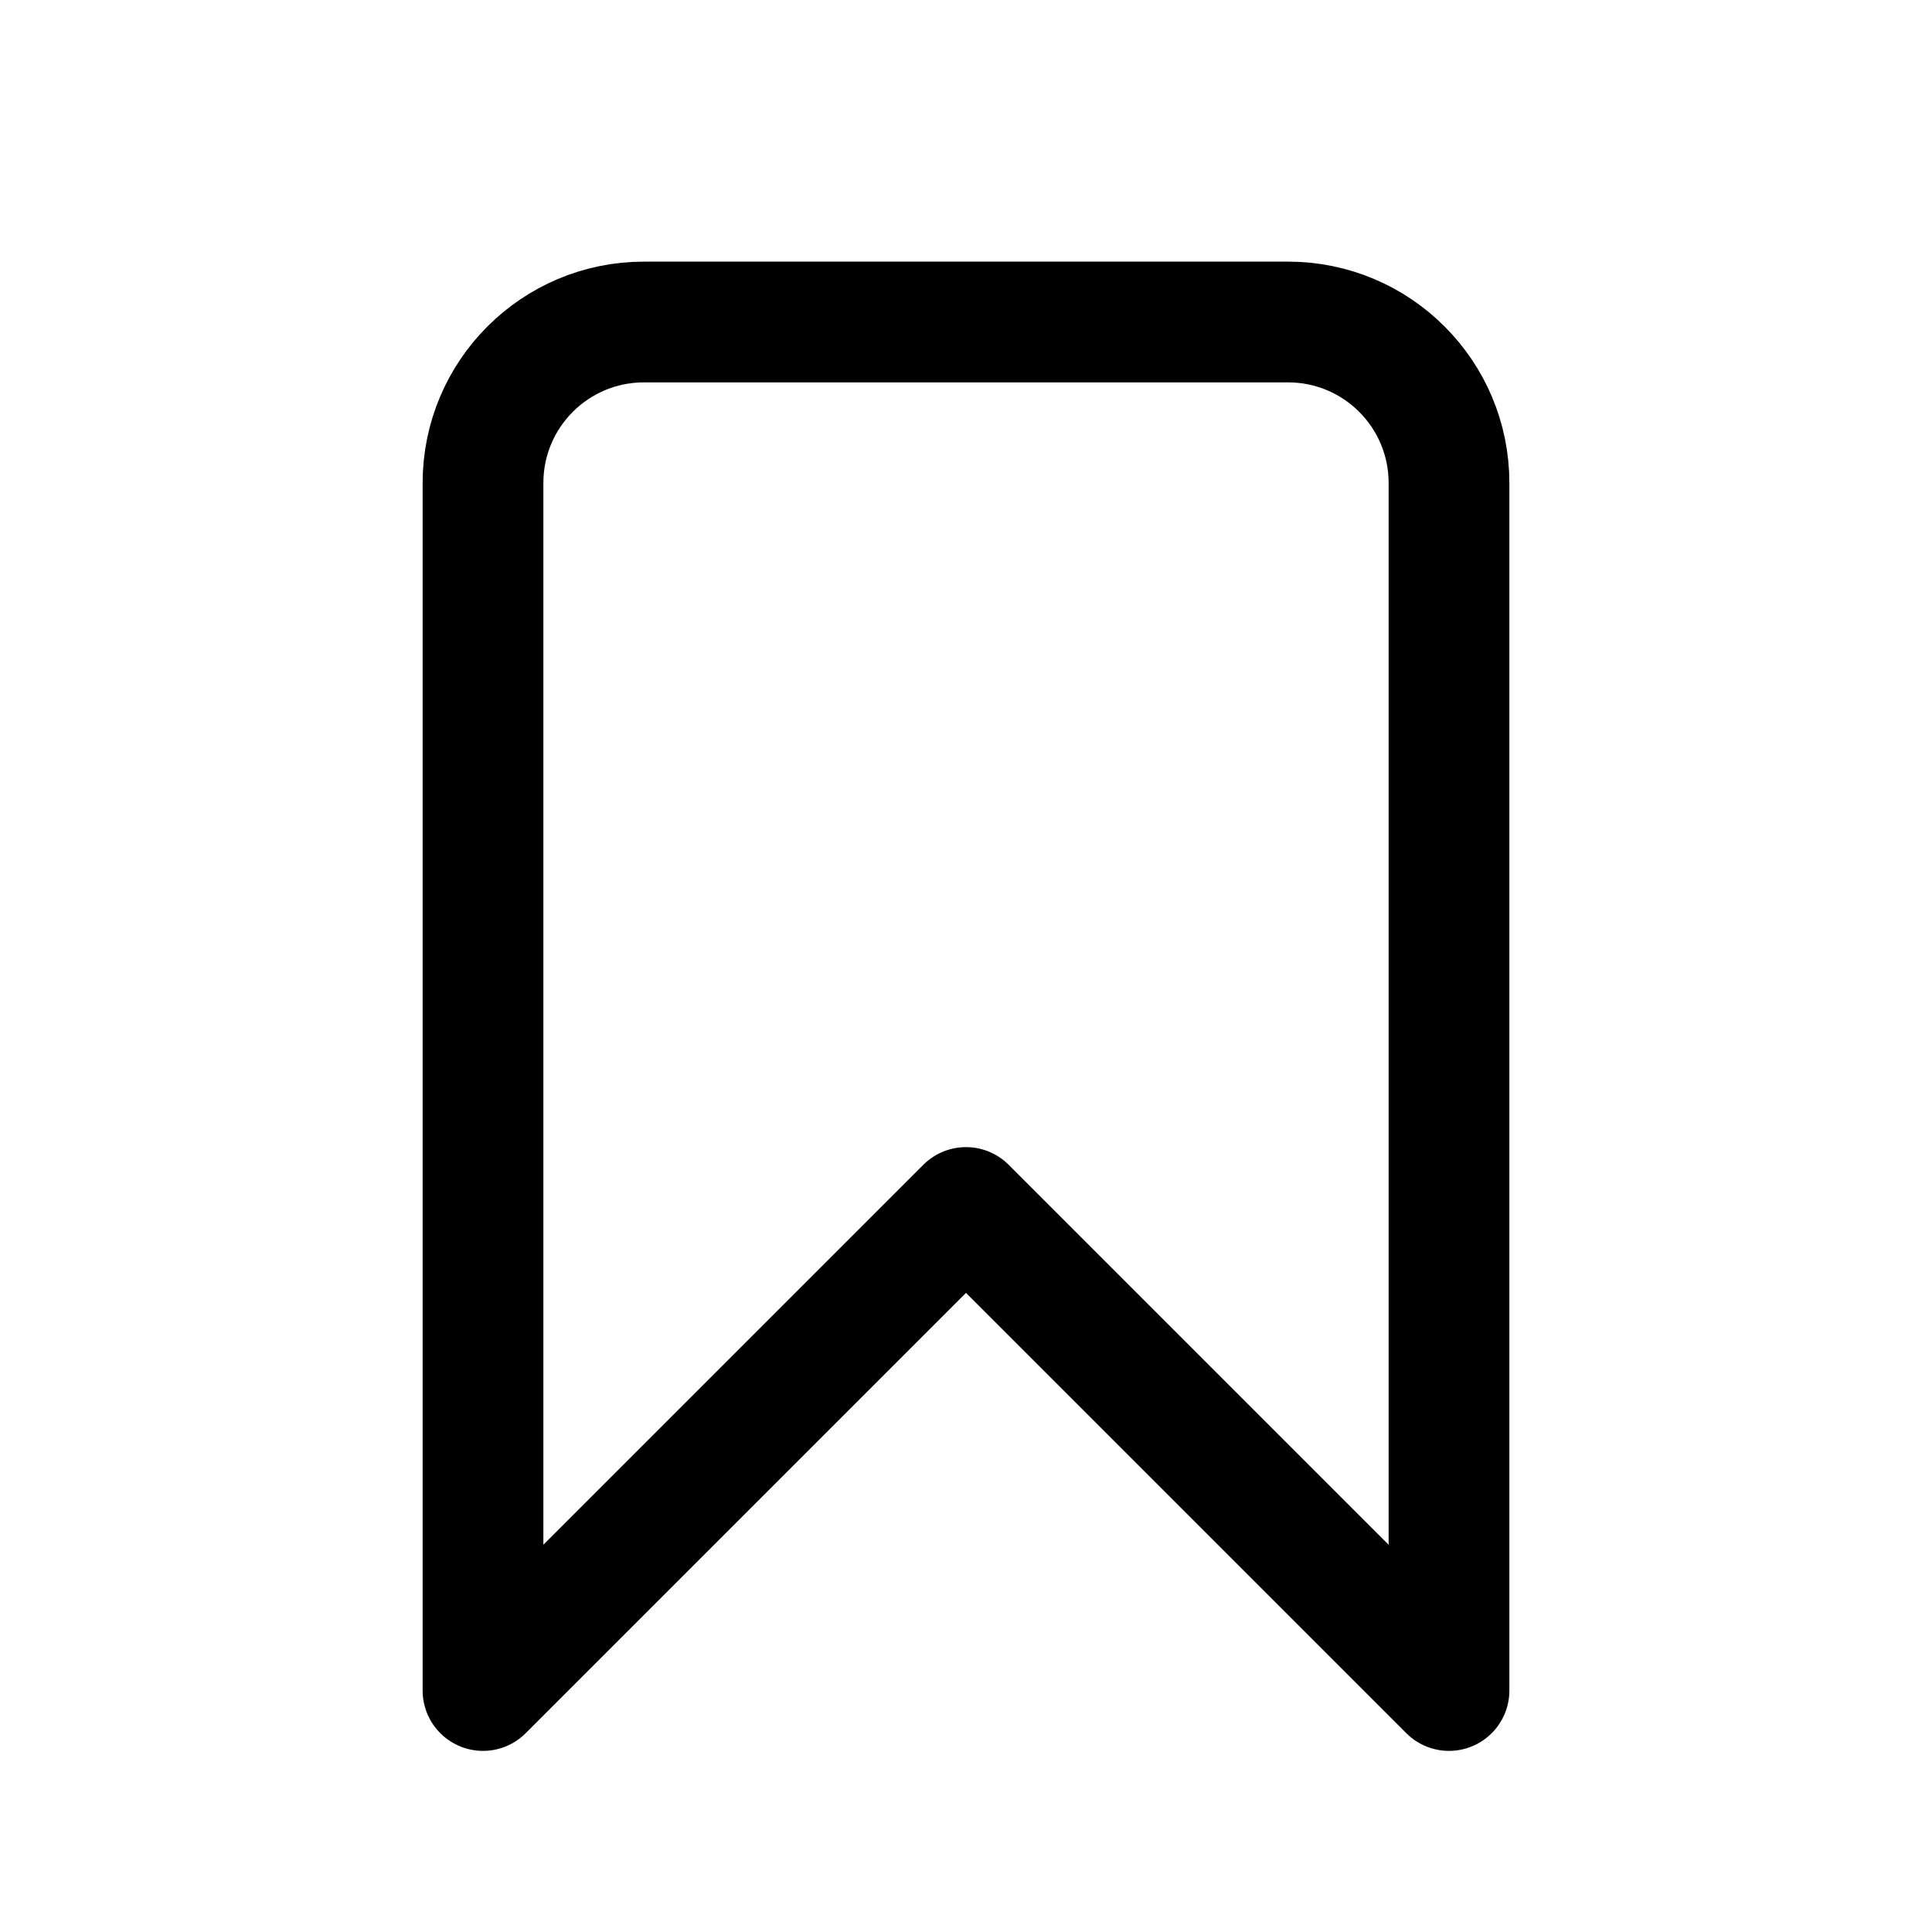
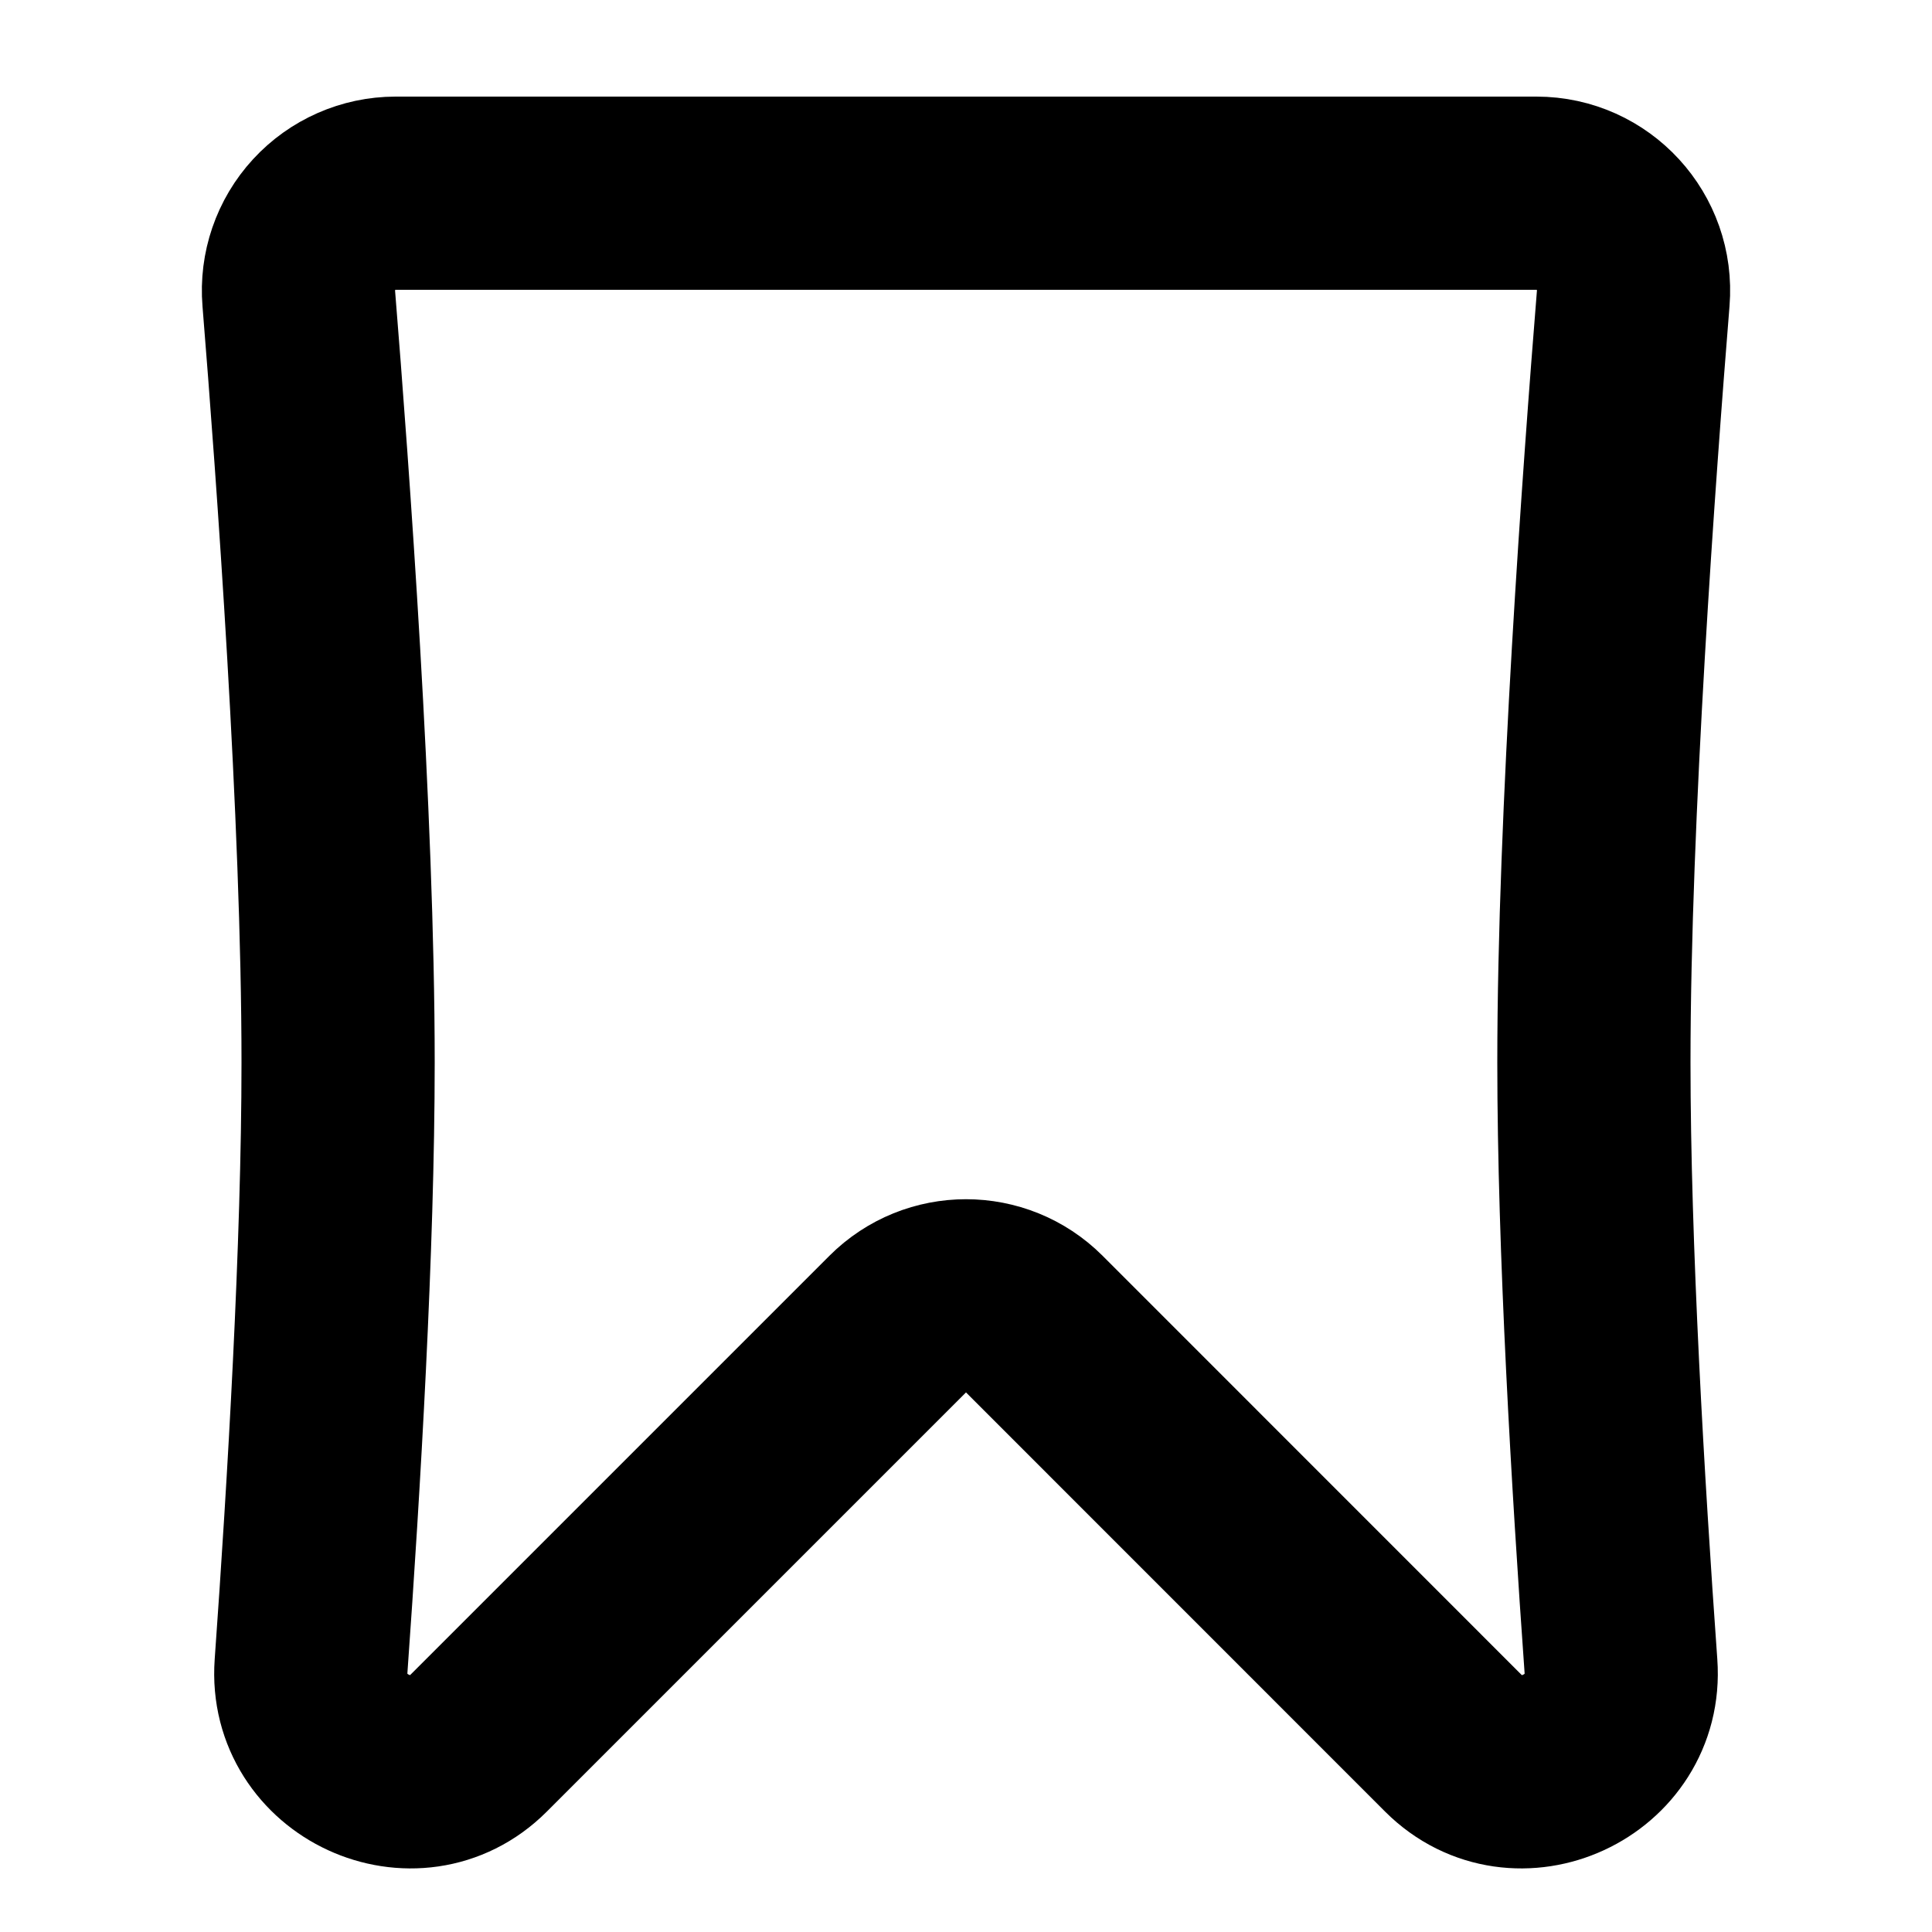
- <svg xmlns="http://www.w3.org/2000/svg" width="800px" height="800px" viewBox="0 0 24 24" fill="none">
-   <path d="M6 6C6 4.895 6.895 4 8 4H16C17.105 4 18 4.895 18 6V21L12 15L6 21V6Z" stroke="#000000" stroke-width="1.5" stroke-linecap="round" stroke-linejoin="round" />
+ <svg xmlns="http://www.w3.org/2000/svg" width="800px" height="800px" viewBox="0 0 20 20" fill="none">
+   <path stroke="#000000" stroke-width="2" d="M3.093 3.09A1.007 1.007 0 014.095 2h11.81c.589 0 1.05.504 1.002 1.09-.144 1.778-.407 5.362-.407 7.91 0 1.9.146 4.373.28 6.247.067.933-1.072 1.46-1.734.8l-4.339-4.34a1 1 0 00-1.414 0l-4.34 4.34c-.66.66-1.8.133-1.733-.8.134-1.874.28-4.348.28-6.247 0-2.548-.263-6.132-.407-7.91z" />
</svg>
